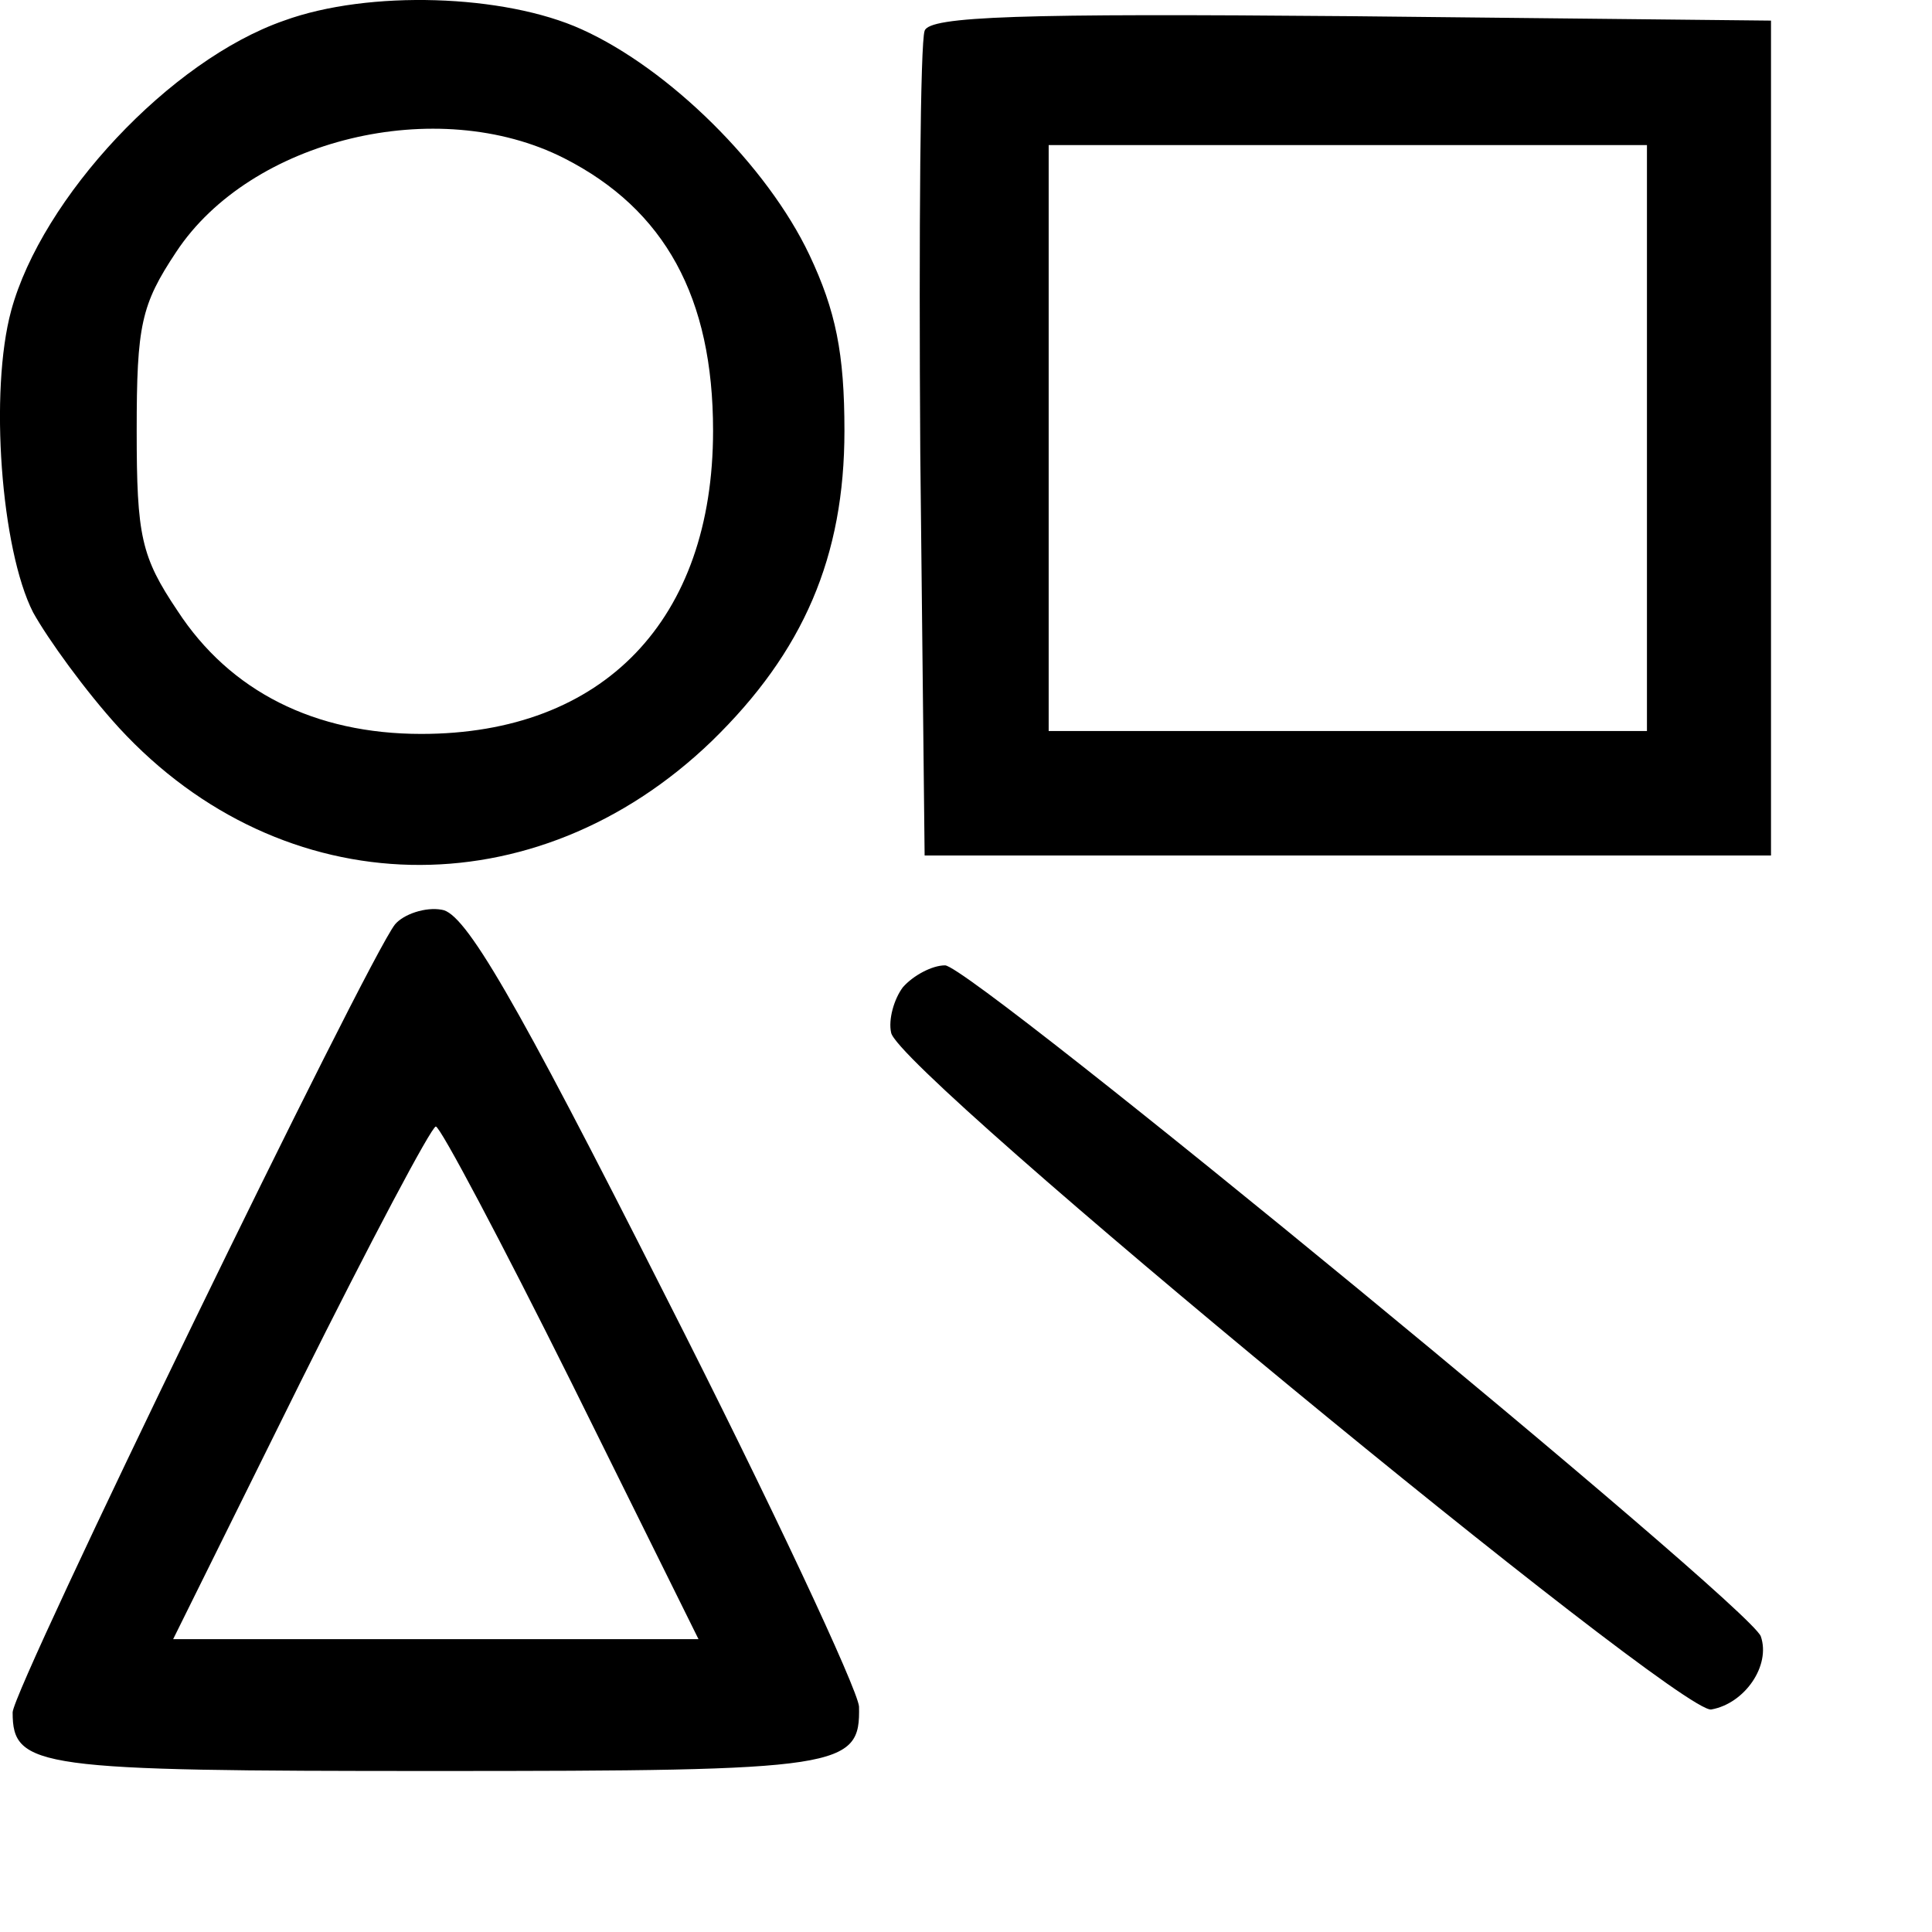
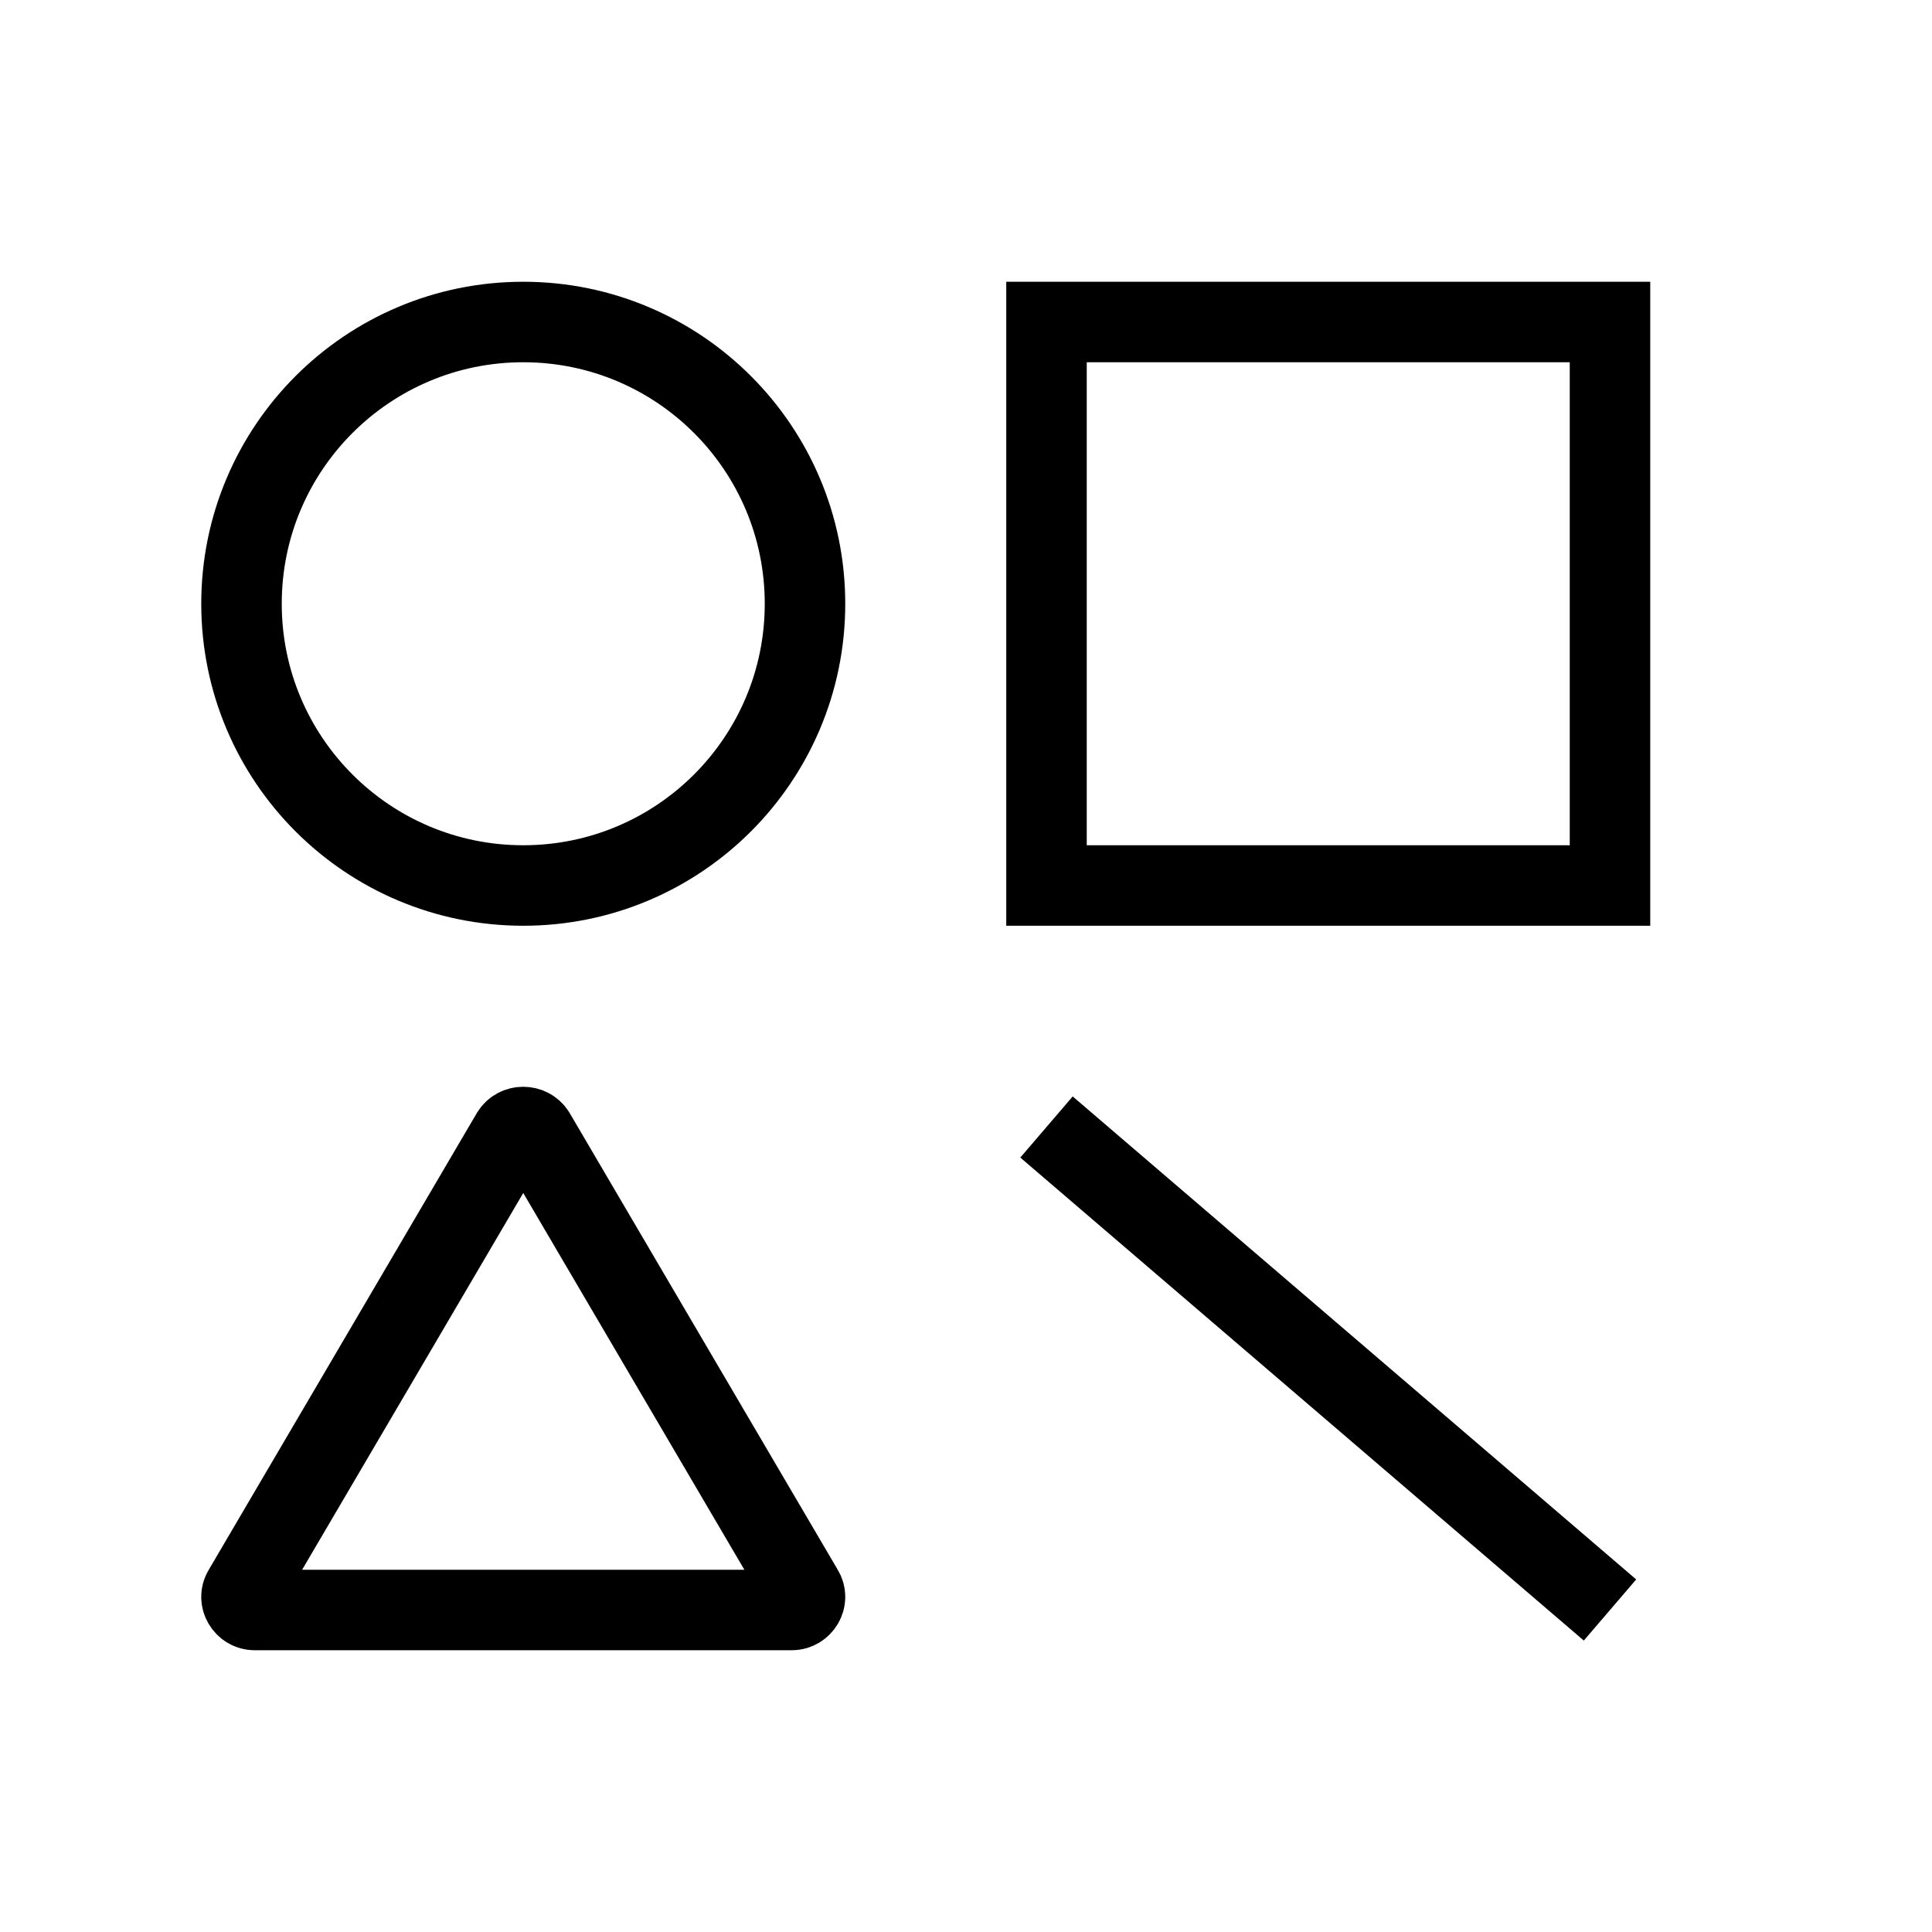
- <svg xmlns="http://www.w3.org/2000/svg" viewBox="0 0 24 24" fill="currentColor">
-   <path d="M3.529 0.256C2.115 0.747 0.52 2.457 0.139 3.858C-0.133 4.859 0.012 6.824 0.411 7.607C0.592 7.934 1.064 8.589 1.481 9.044C3.511 11.246 6.647 11.319 8.84 9.208C9.982 8.098 10.49 6.915 10.49 5.35C10.49 4.386 10.381 3.858 10.055 3.167C9.529 2.057 8.314 0.856 7.227 0.365C6.266 -0.072 4.58 -0.127 3.529 0.256ZM7.009 1.966C8.26 2.603 8.858 3.695 8.858 5.35C8.858 7.698 7.499 9.117 5.233 9.117C3.91 9.117 2.858 8.589 2.206 7.589C1.753 6.915 1.698 6.661 1.698 5.35C1.698 4.04 1.753 3.786 2.188 3.131C3.112 1.729 5.432 1.165 7.009 1.966ZM11.486 0.383C11.432 0.528 11.414 2.876 11.432 5.623L11.486 10.627H22V0.256L16.779 0.201C12.683 0.165 11.541 0.201 11.486 0.383ZM20.459 5.441V9.081H13.027V1.802H20.459V5.441ZM4.907 11.483C4.562 11.919 0.157 20.981 0.157 21.272C0.157 21.964 0.466 22 5.414 22C10.472 22 10.689 21.964 10.671 21.199C10.653 20.981 9.583 18.688 8.26 16.086C6.393 12.392 5.777 11.337 5.487 11.301C5.287 11.264 5.015 11.355 4.907 11.483ZM7.1 17.178L8.677 20.362H2.151L3.728 17.178C4.598 15.431 5.36 13.994 5.414 13.994C5.469 13.994 6.23 15.431 7.1 17.178ZM11.215 12.265C11.106 12.411 11.033 12.665 11.07 12.829C11.16 13.32 20.84 21.29 21.257 21.236C21.674 21.163 22 20.69 21.873 20.326C21.71 19.926 12.067 11.992 11.74 11.992C11.577 11.992 11.341 12.12 11.215 12.265Z" />
+ <svg xmlns="http://www.w3.org/2000/svg" viewBox="0 0 24 24" fill="none">
+   <path d="M13 14L20 20" stroke="black" stroke-miterlimit="10" />
+   <path d="M20 4H13V11H20V4Z" stroke="black" stroke-miterlimit="10" />
+   <path d="M6.5 11C8.433 11 10 9.433 10 7.5C10 5.567 8.433 4 6.5 4C4.567 4 3 5.567 3 7.5C3 9.433 4.567 11 6.5 11Z" stroke="black" stroke-miterlimit="10" />
+   <path d="M6.355 14.079C6.421 13.974 6.579 13.974 6.645 14.079L8.311 16.918L9.977 19.756C10.043 19.862 9.96 20 9.836 20H6.504H3.164C3.04 20 2.957 19.862 3.023 19.756L4.689 16.918L6.355 14.079Z" stroke="black" stroke-miterlimit="10" />
</svg>
